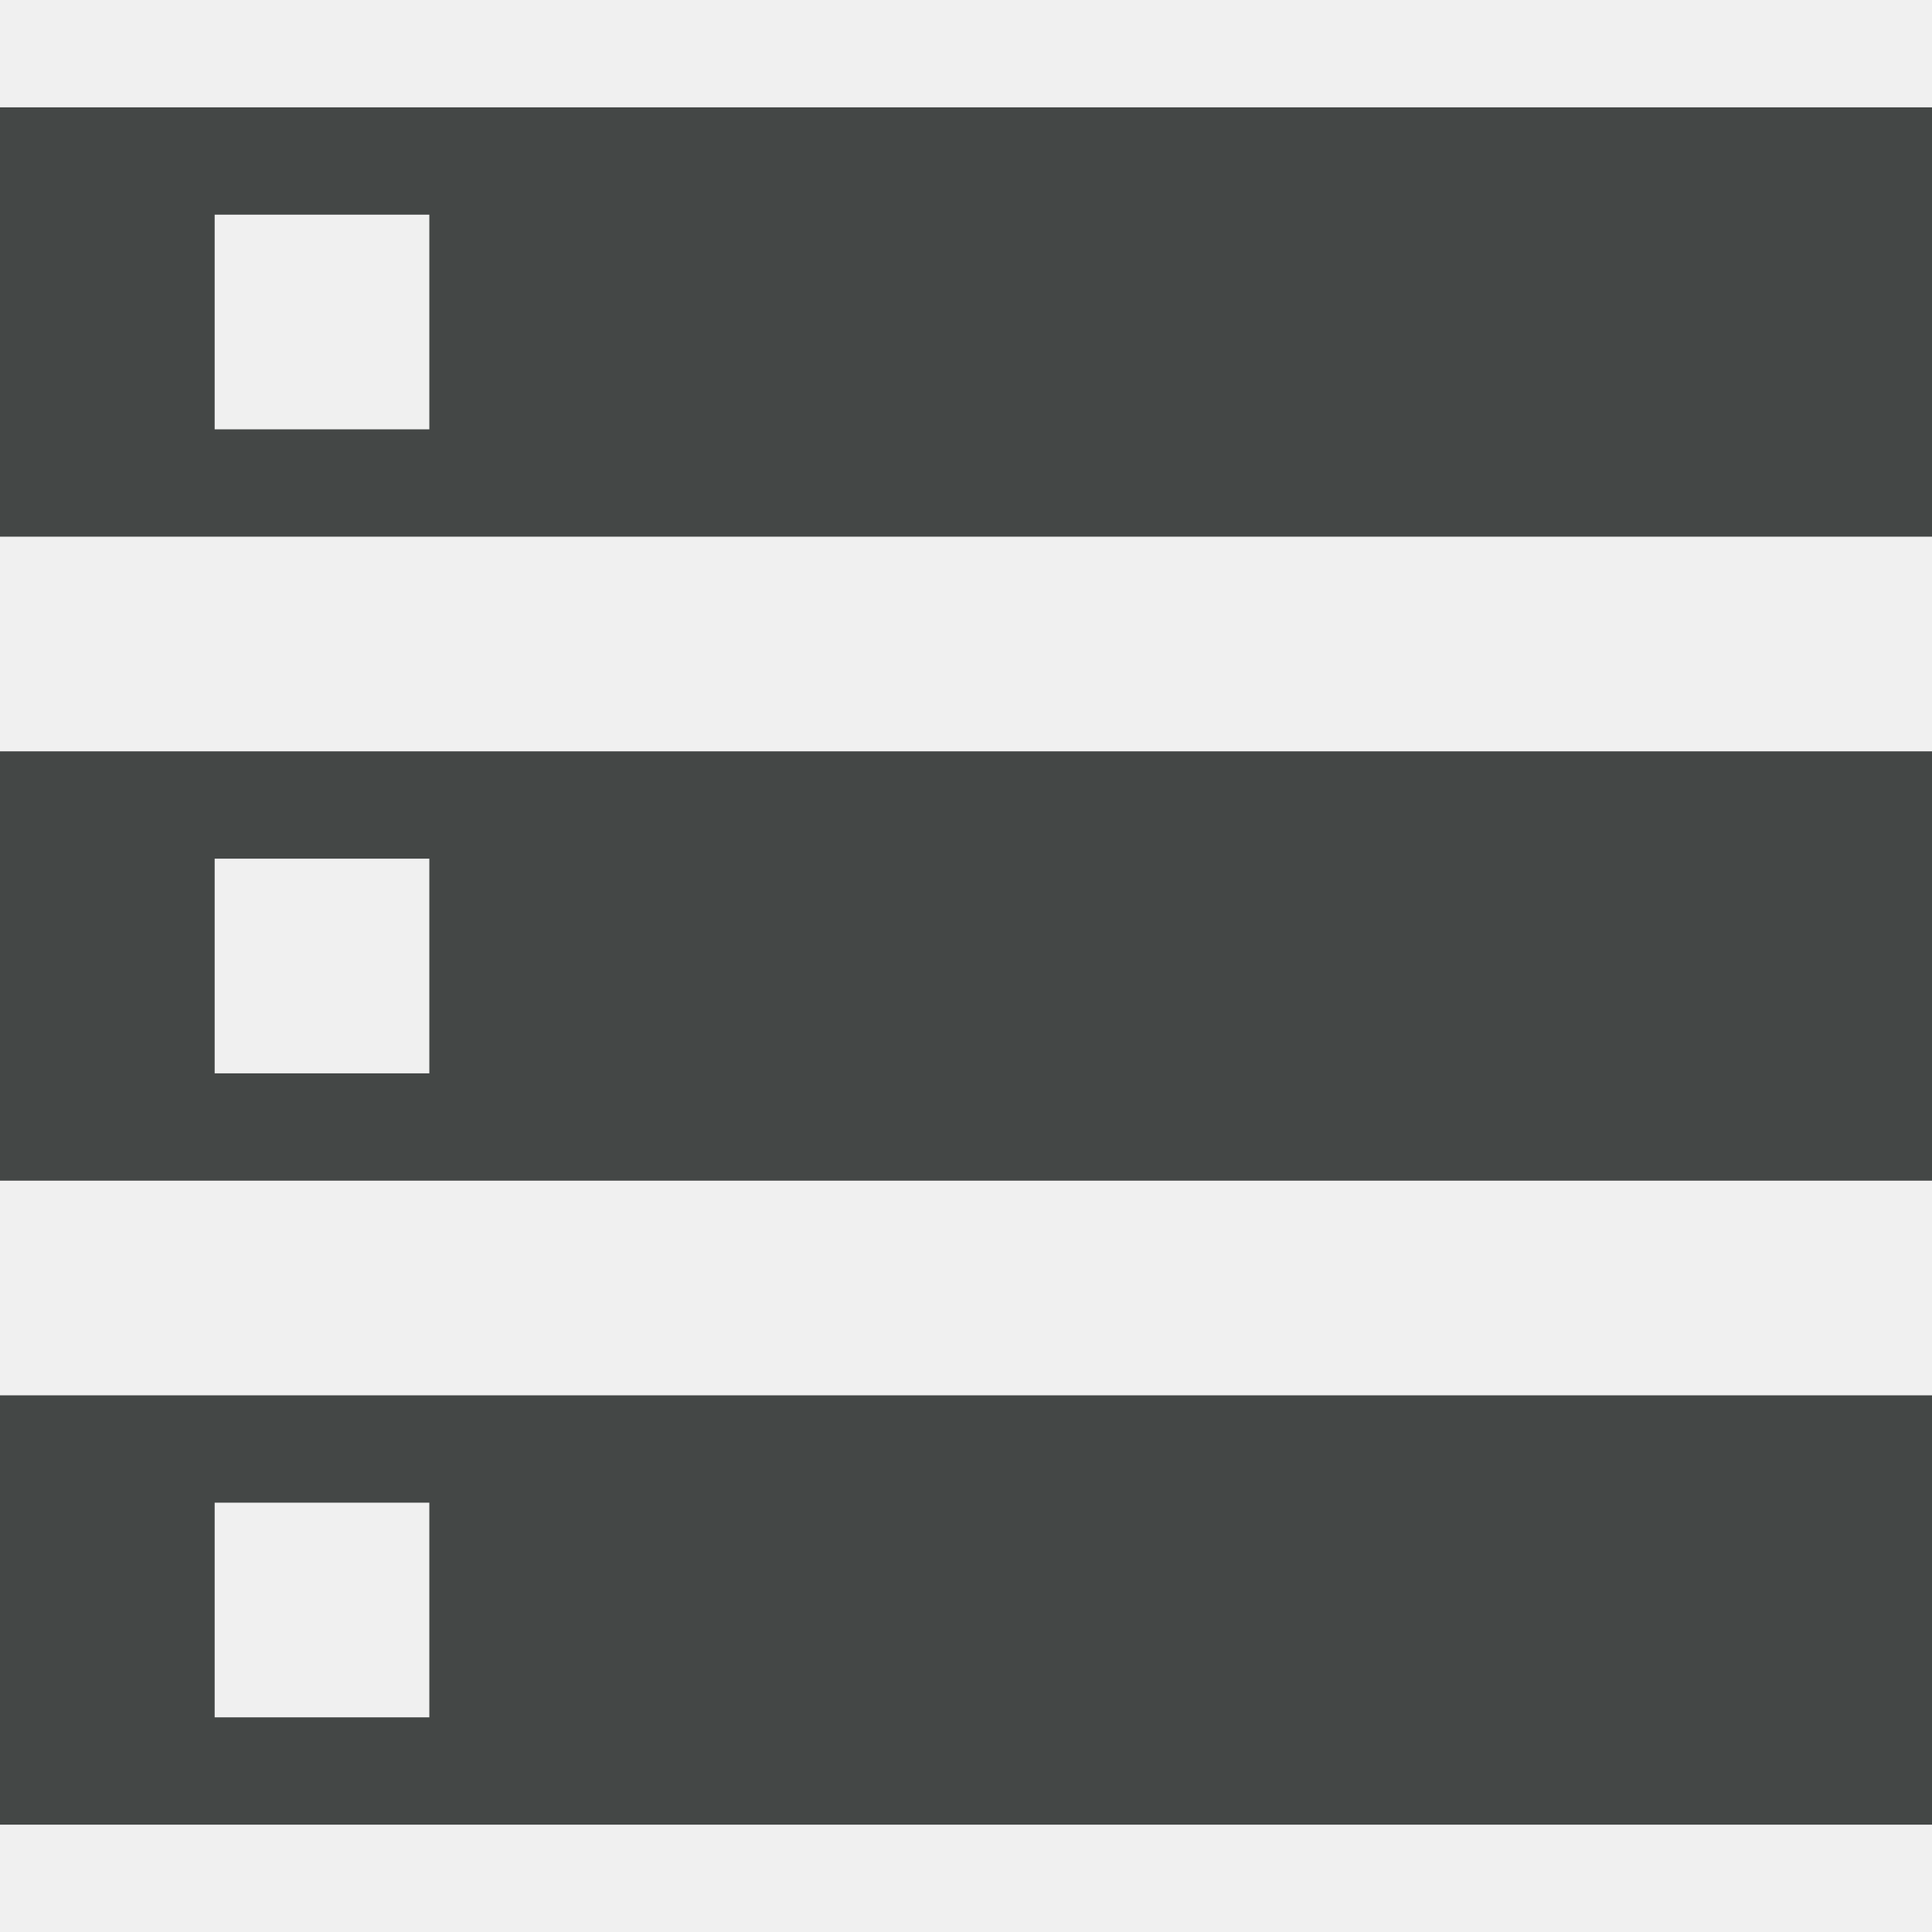
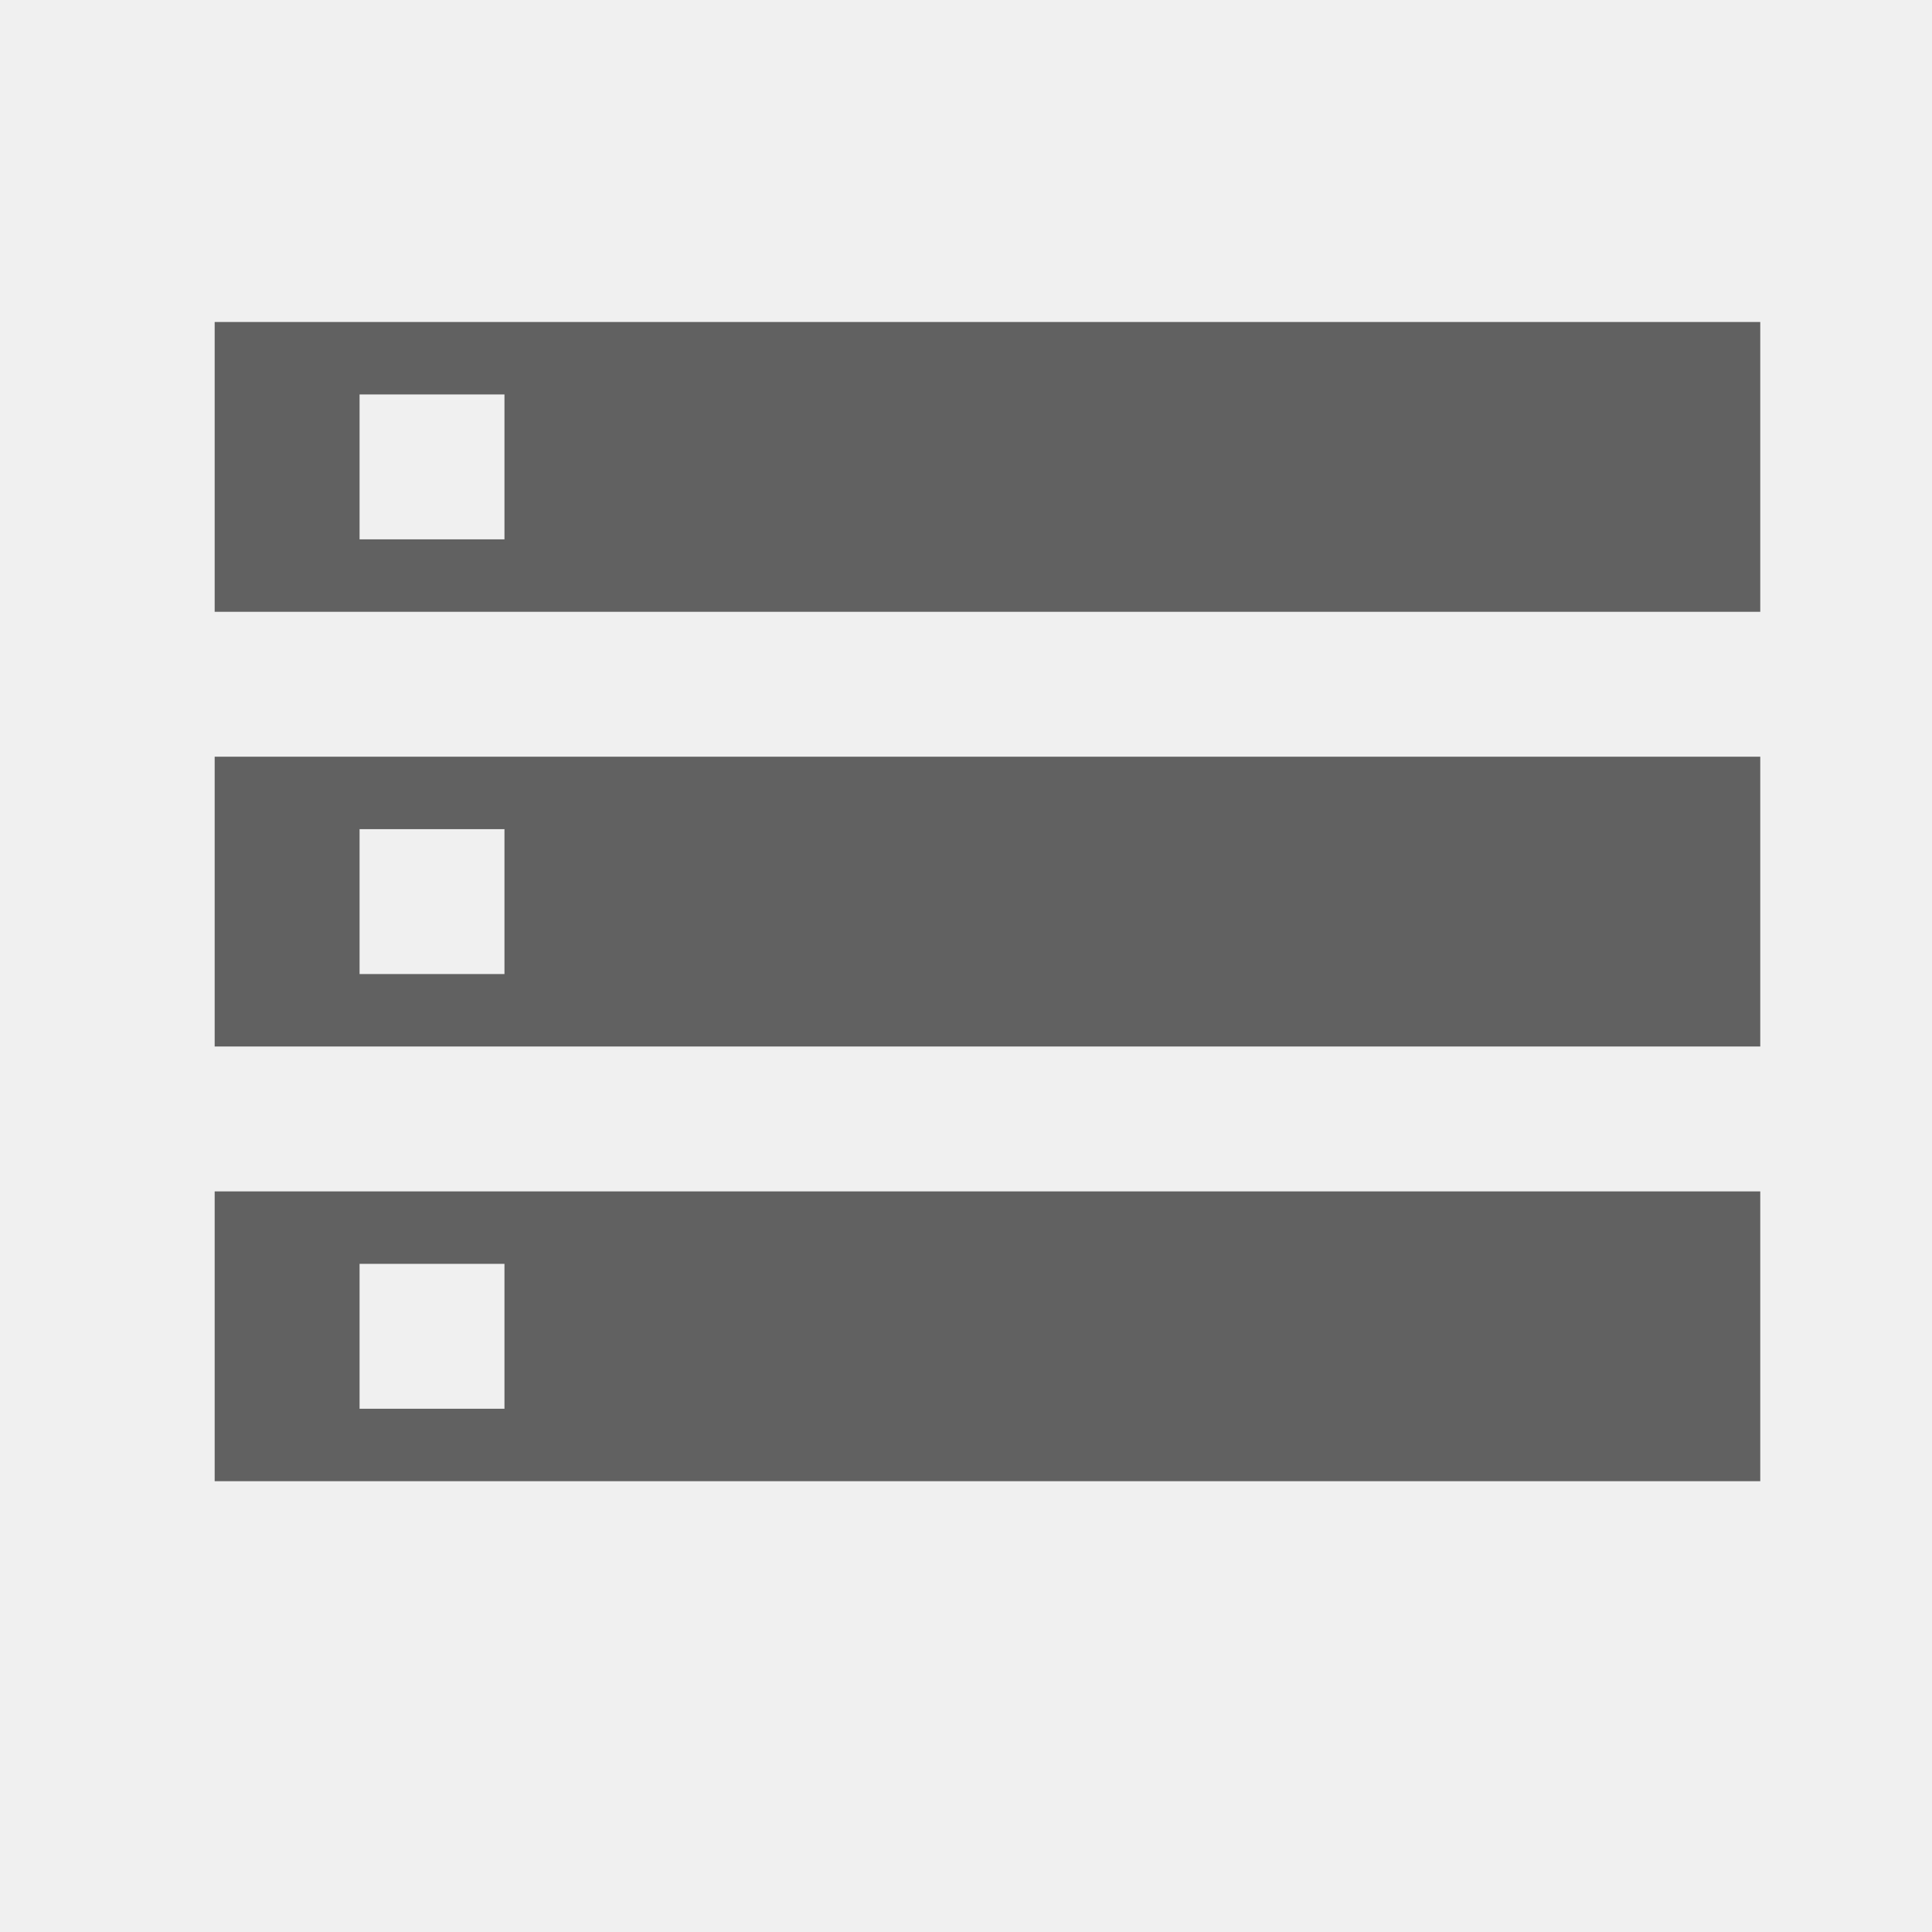
<svg xmlns="http://www.w3.org/2000/svg" width="18" height="18" viewBox="0 0 18 18" fill="none">
-   <g clip-path="url(#clip0_2908_24889)">
-     <path d="M0 17V13H18V17H0ZM2 16H4V14H2V16ZM0 5V1H18V5H0ZM2 4H4V2H2V4ZM0 11V7H18V11H0ZM2 10H4V8H2V10Z" fill="#444746" />
-   </g>
-   <defs>
-     <clipPath id="clip0_2908_24889">
-       <rect width="18" height="18" fill="white" />
-     </clipPath>
-   </defs>
+   <path d="M2 13.8V11.1H16.4V13.8H2ZM3.35 13.125H4.7V11.775H3.35V13.125ZM2 5.7V3H16.4V5.7H2ZM3.35 5.025H4.7V3.675H3.35V5.025ZM2 9.75V7.05H16.4V9.75H2ZM3.35 9.075H4.7V7.725H3.35V9.075Z" fill="#616161" />
</svg>
